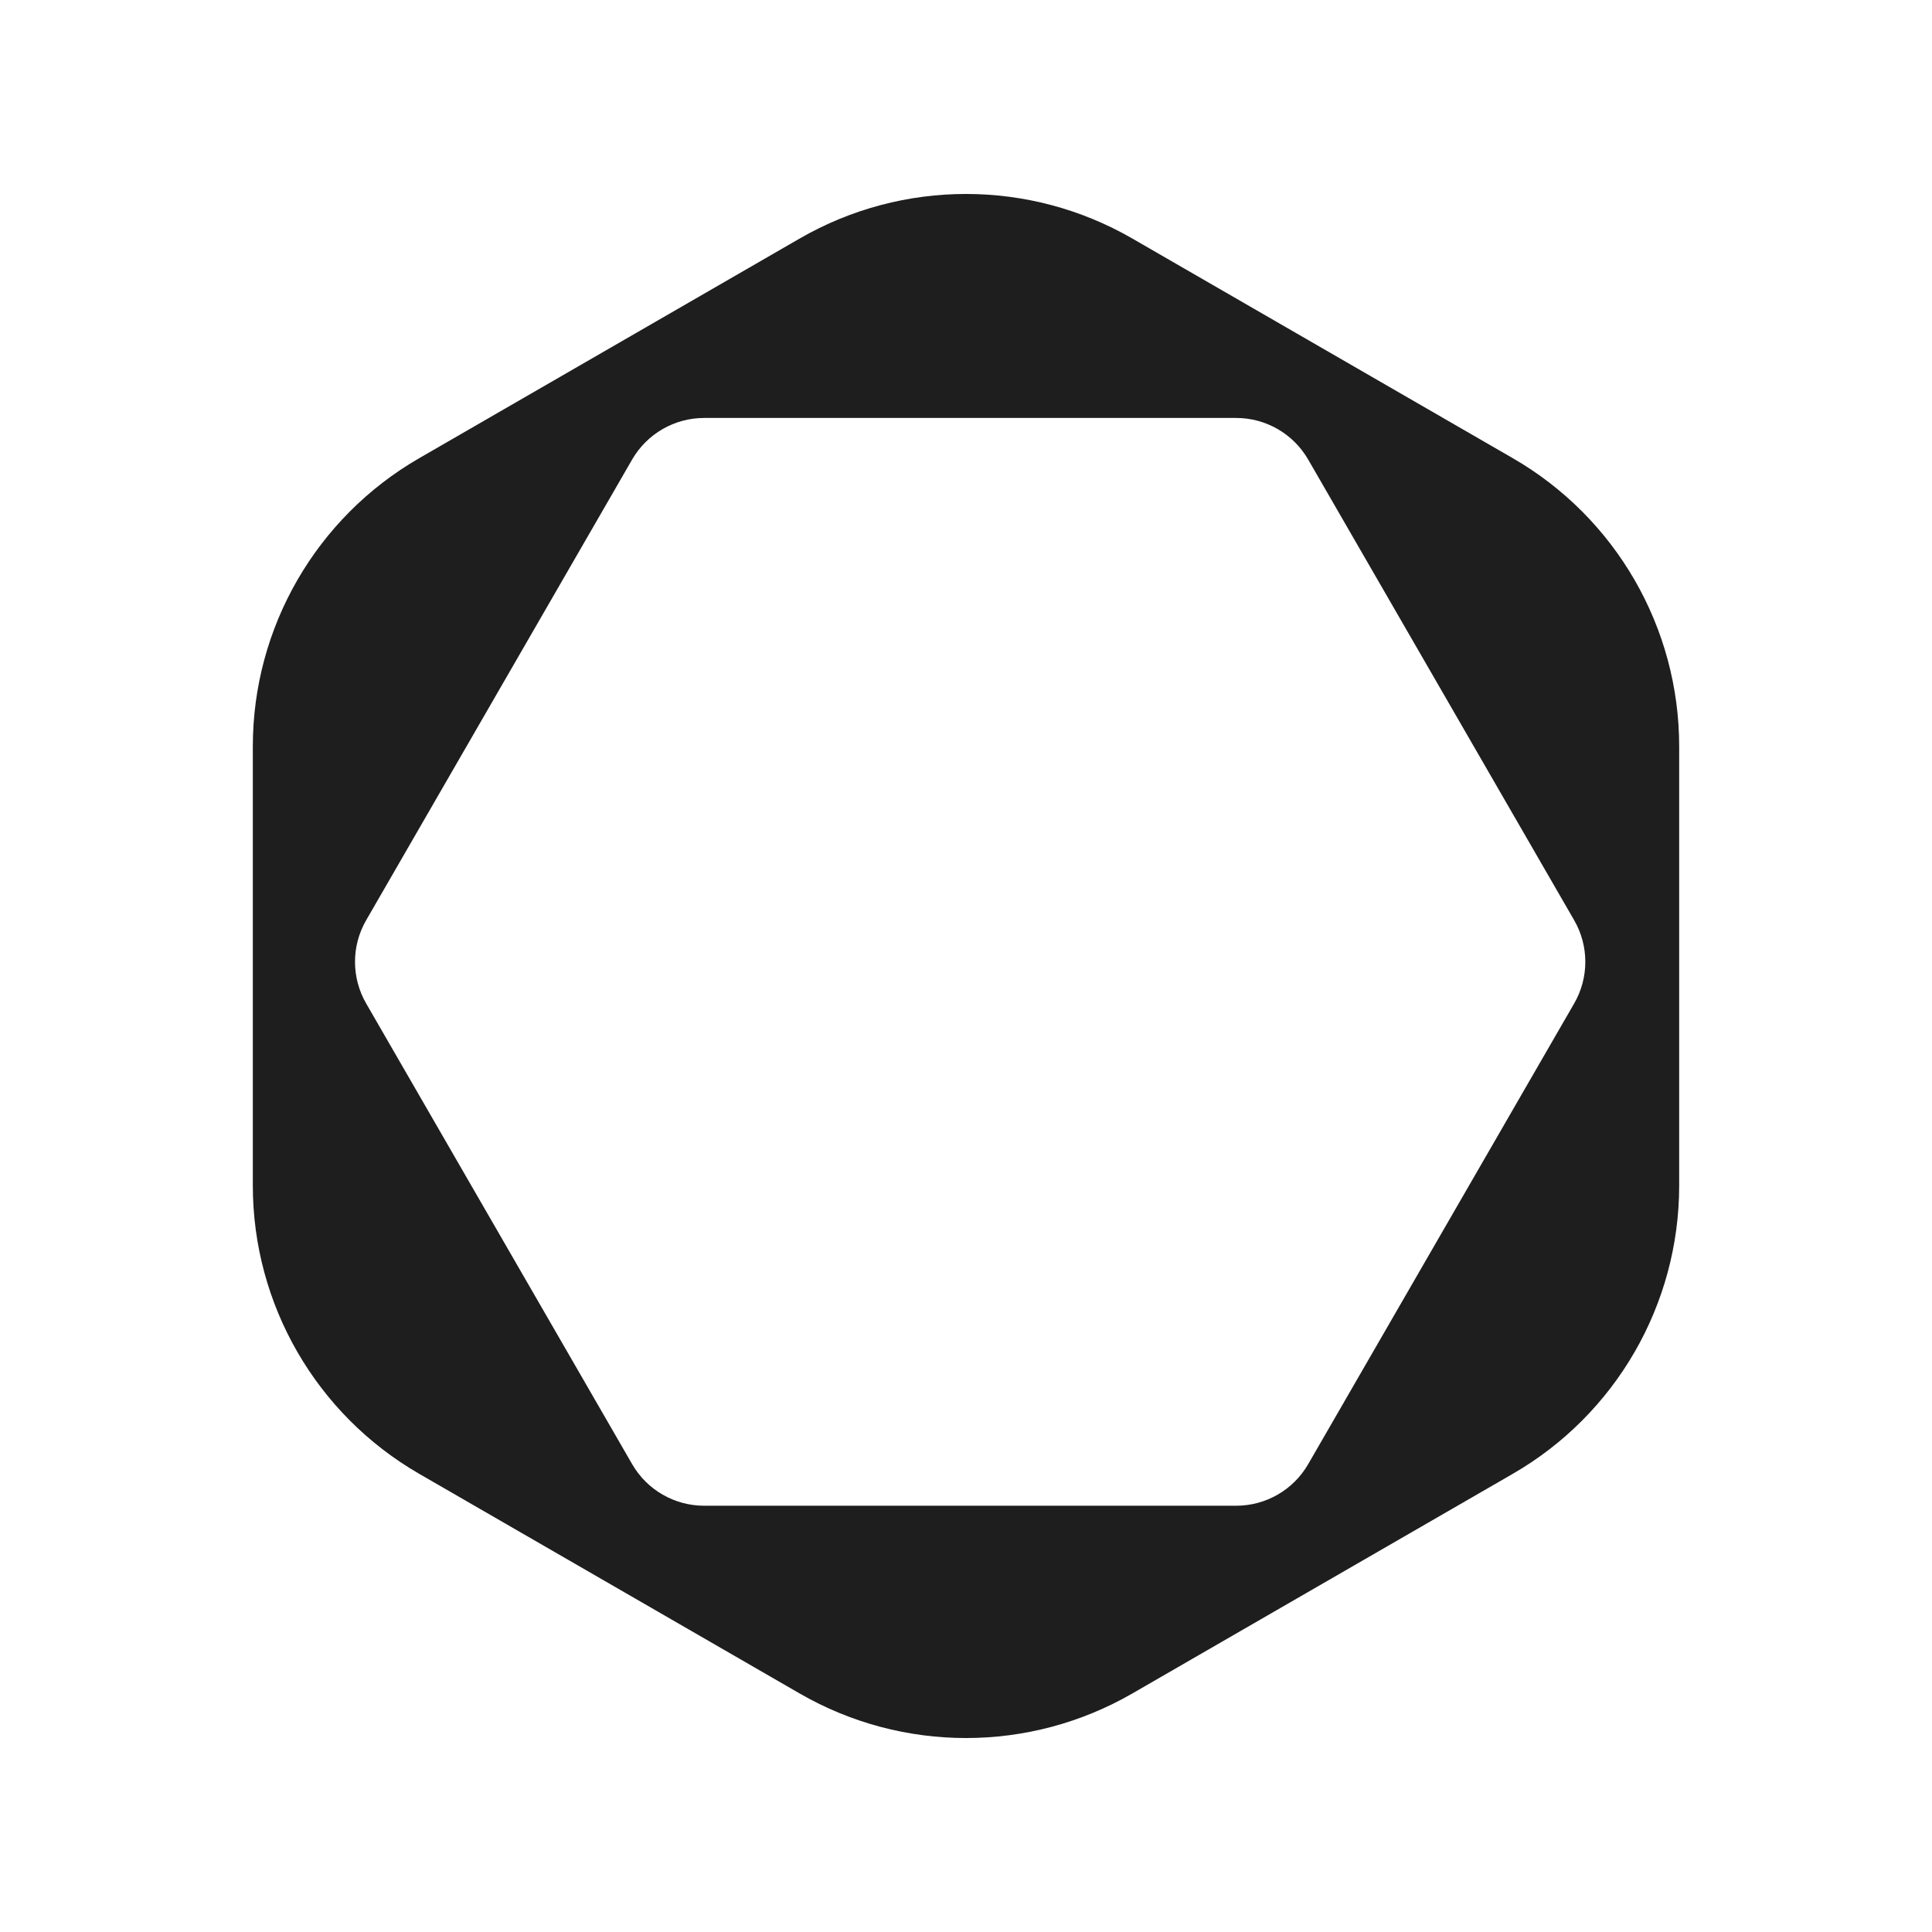
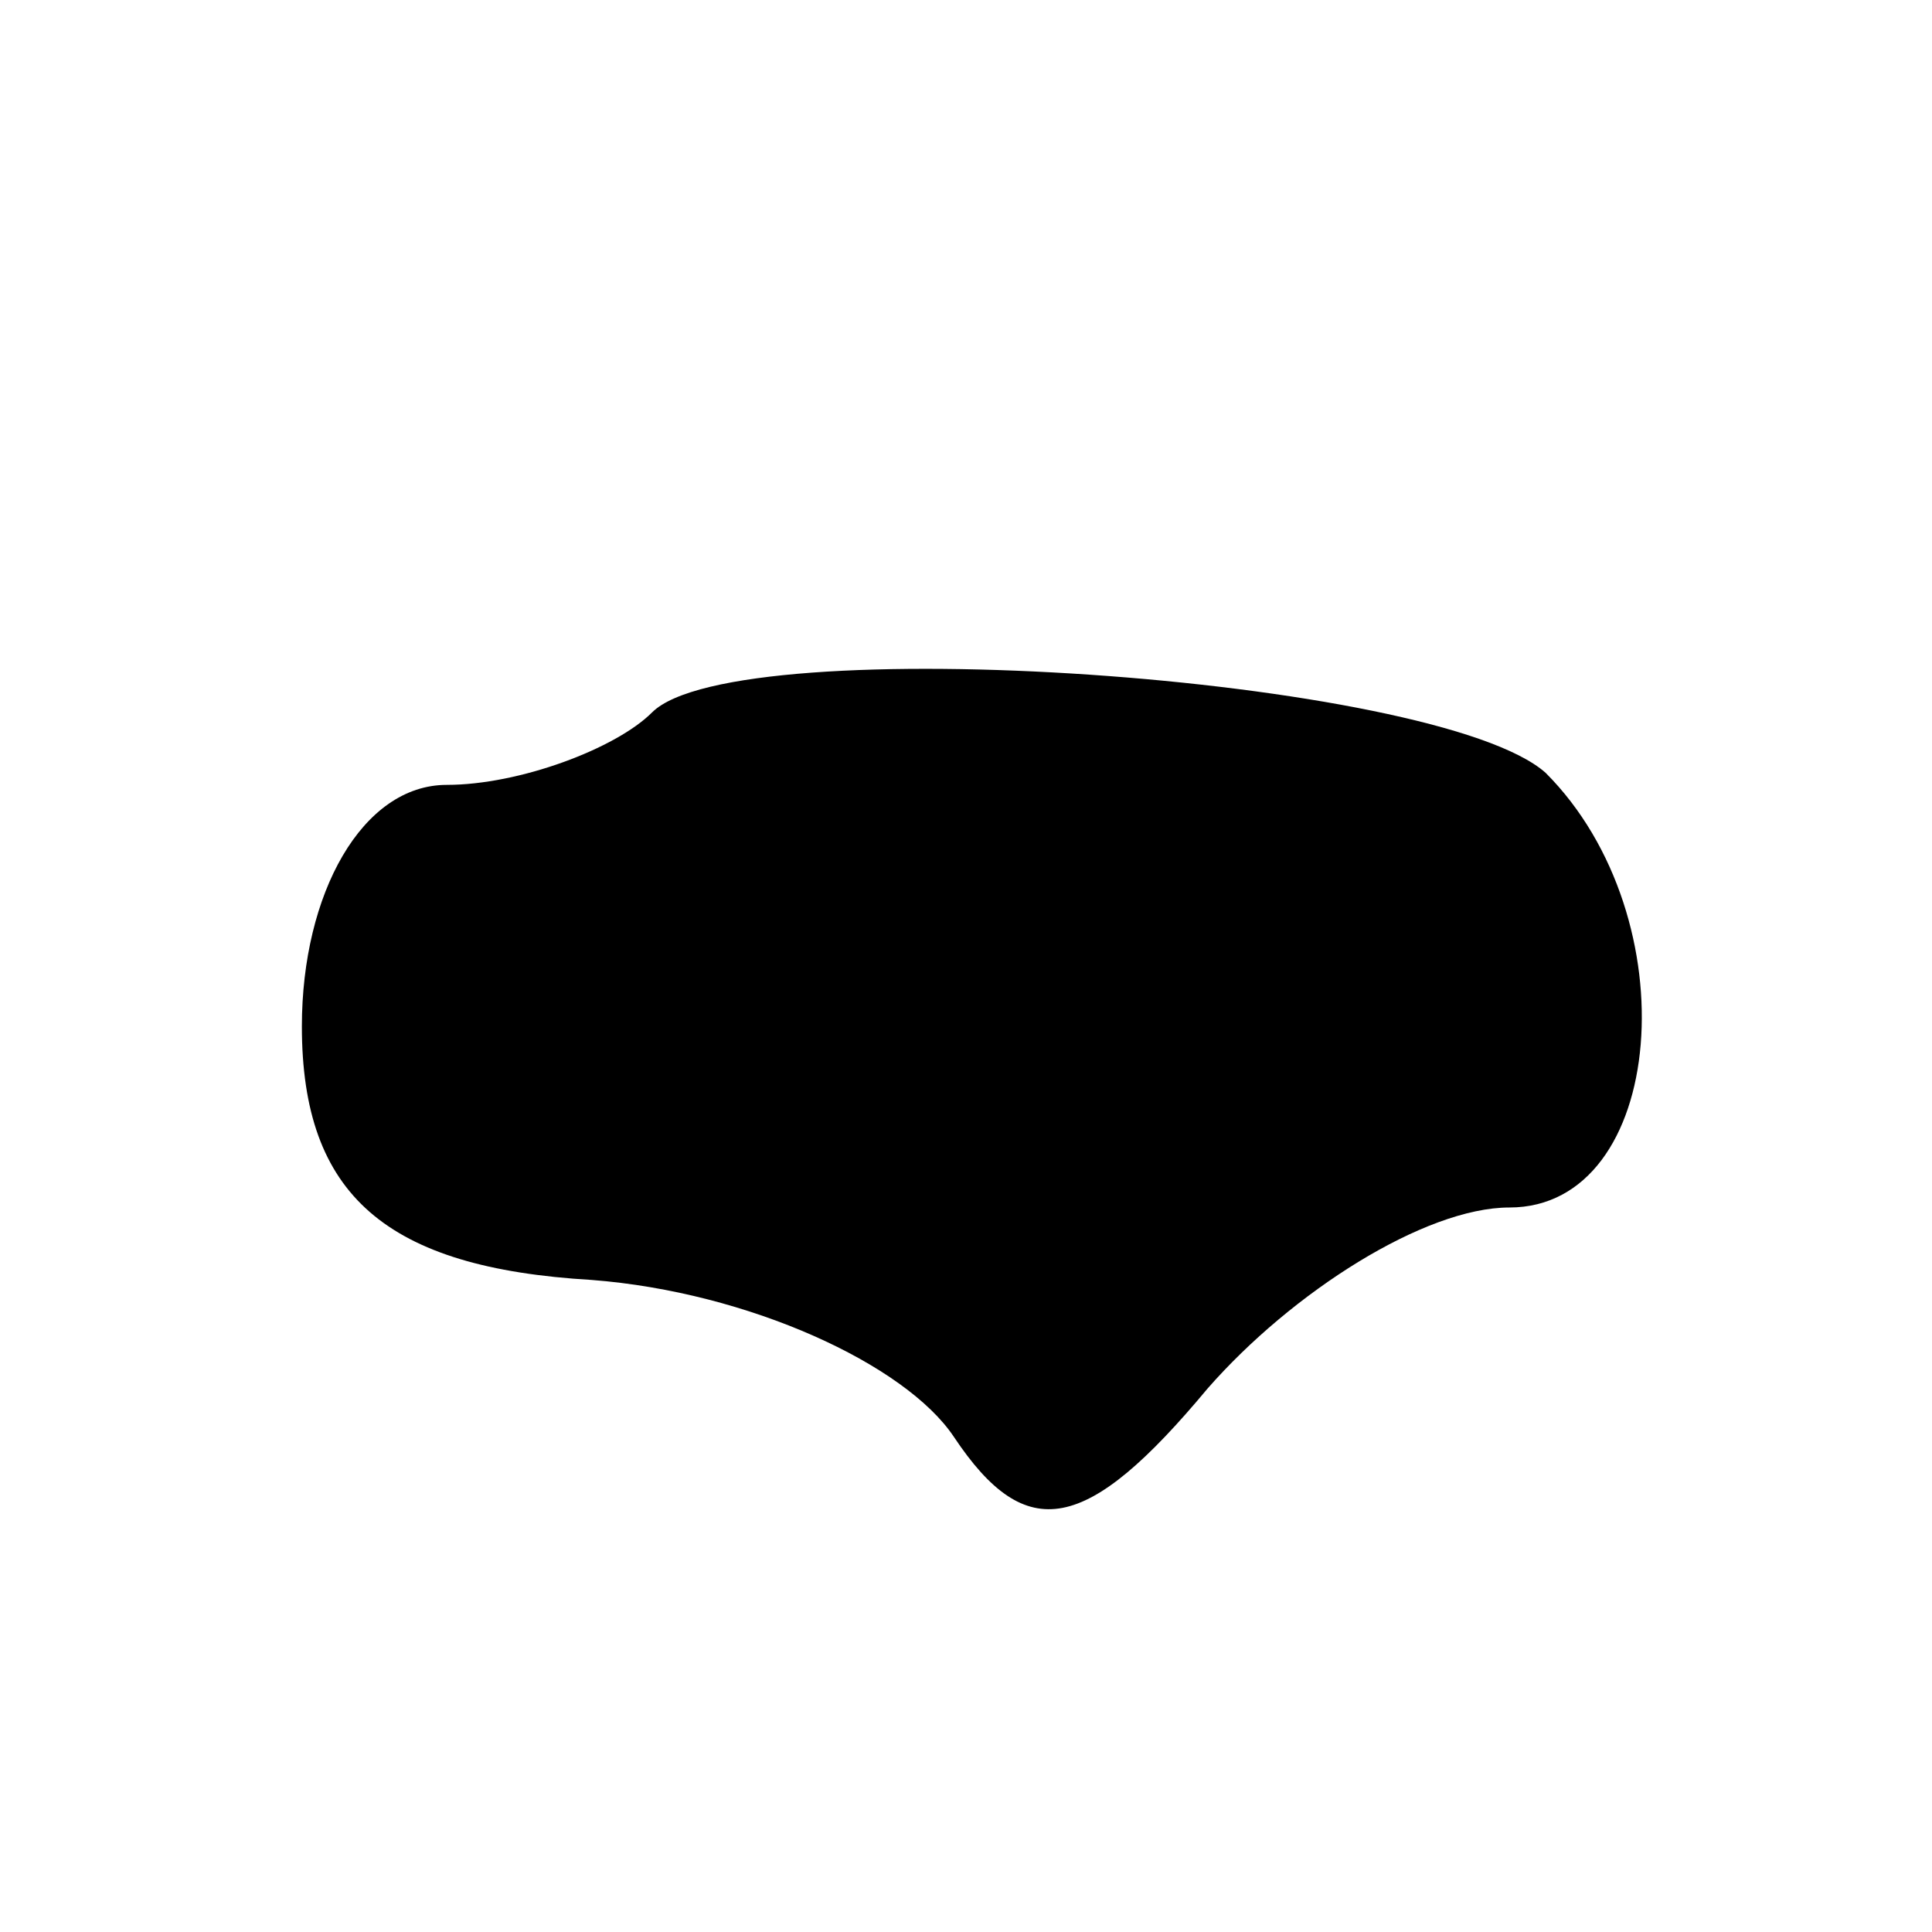
- <svg xmlns="http://www.w3.org/2000/svg" viewBox="0 0 180 180" fill="#1E1E1E" width="180" height="180">
-   <path fill-rule="evenodd" clip-rule="evenodd" d="m 105.5,22.225 c -9.592,-5.538 -21.409,-5.538 -31,0 L 39.055,42.689 C 29.463,48.227 23.555,58.461 23.555,69.536 v 40.929 c 0,11.075 5.909,21.309 15.5,26.847 l 35.445,20.464 c 9.591,5.537 21.408,5.537 31,0 l 35.445,-20.464 c 9.591,-5.537 15.5,-15.771 15.5,-26.847 V 69.536 c 0,-11.075 -5.909,-21.309 -15.5,-26.847 z M 34.113,85.738 c -1.384,2.398 -1.384,5.352 0,7.75 l 24.782,42.923 c 1.384,2.398 3.943,3.875 6.712,3.875 h 49.563 c 2.769,0 5.327,-1.477 6.711,-3.875 l 24.782,-42.923 c 1.384,-2.398 1.384,-5.352 0,-7.75 L 121.88,42.815 c -1.384,-2.398 -3.942,-3.875 -6.711,-3.875 H 65.606 c -2.769,0 -5.327,1.477 -6.712,3.875 z" style="stroke-width:0.775" />
+ <svg xmlns="http://www.w3.org/2000/svg" version="1.0" width="16pt" height="16pt" viewBox="0 0 16 16" preserveAspectRatio="xMidYMid meet">
+   <g transform="translate(0,16) scale(0.1,-0.1)" fill="#000000" stroke="none">
+     <path d="M54 101 c-3 -3 -11 -6 -17 -6 -7 0 -12 -9 -12 -20 0 -14 7 -20 24 -21 13 -1 26 -7 30 -13 6 -9 11 -8 21 4 7 8 18 15 25 15 13 0 15 24 3 36 -9 8 -67 12 -74 5z" />
+   </g>
</svg>
